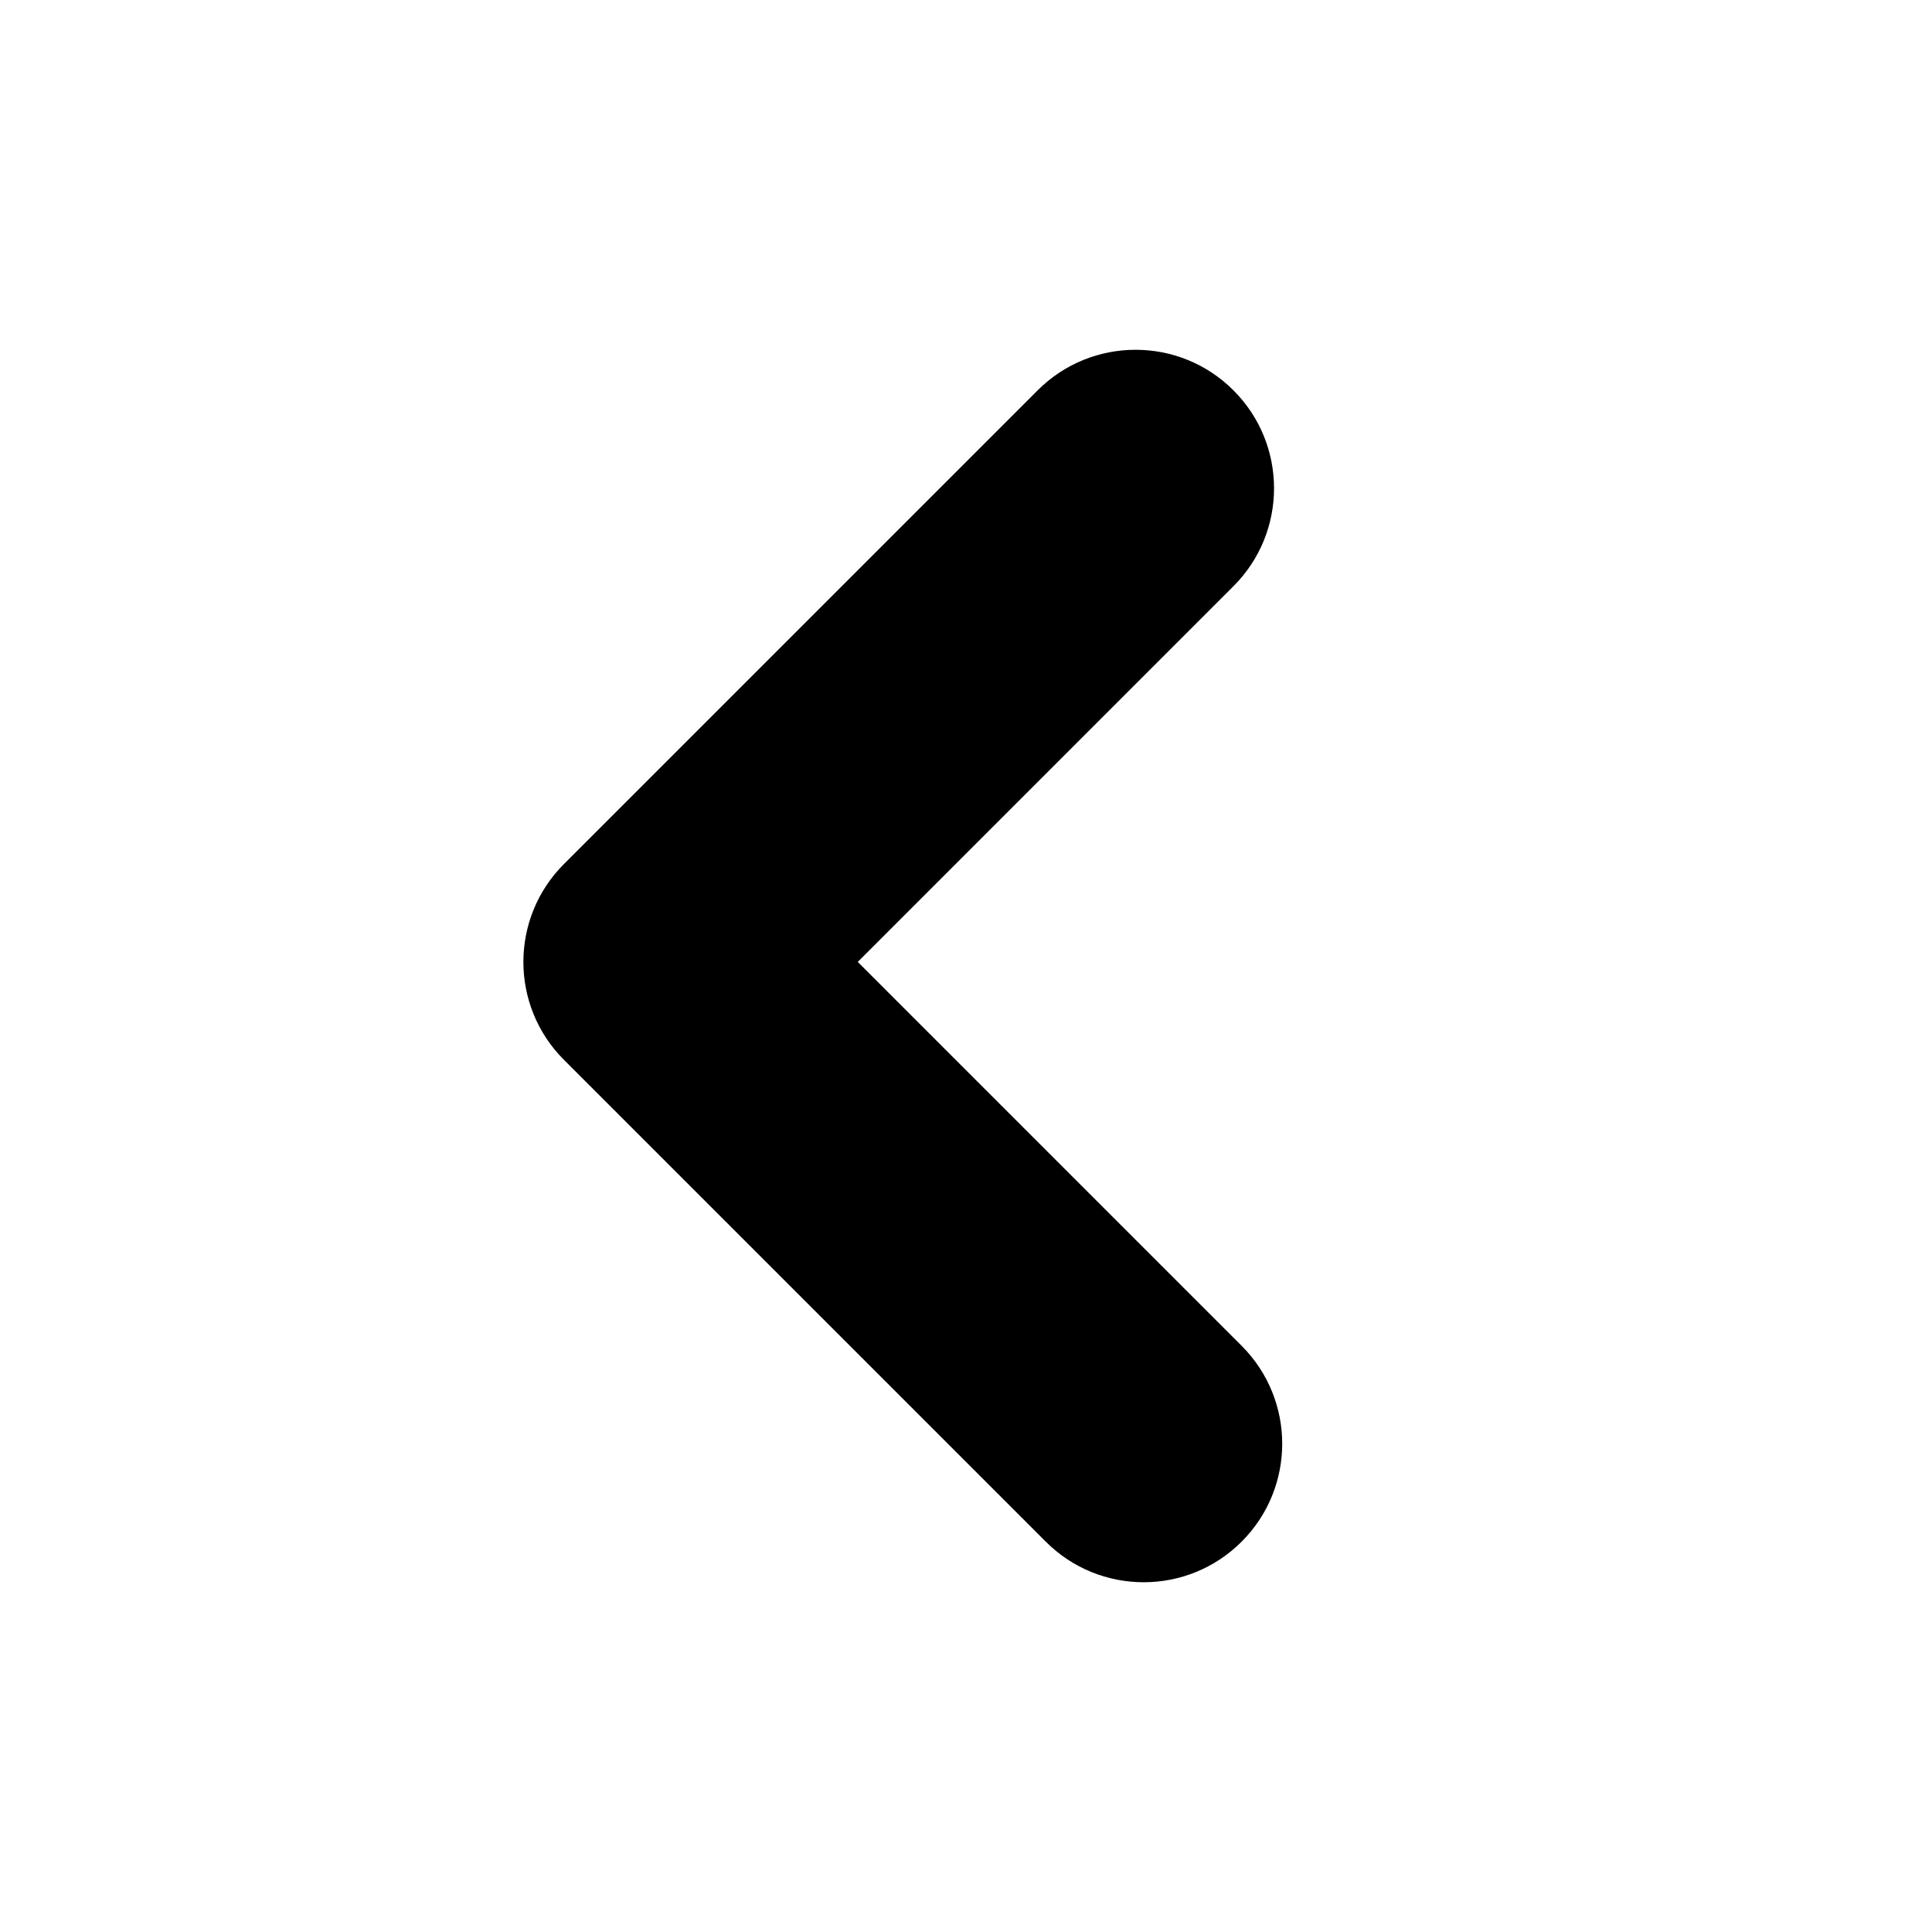
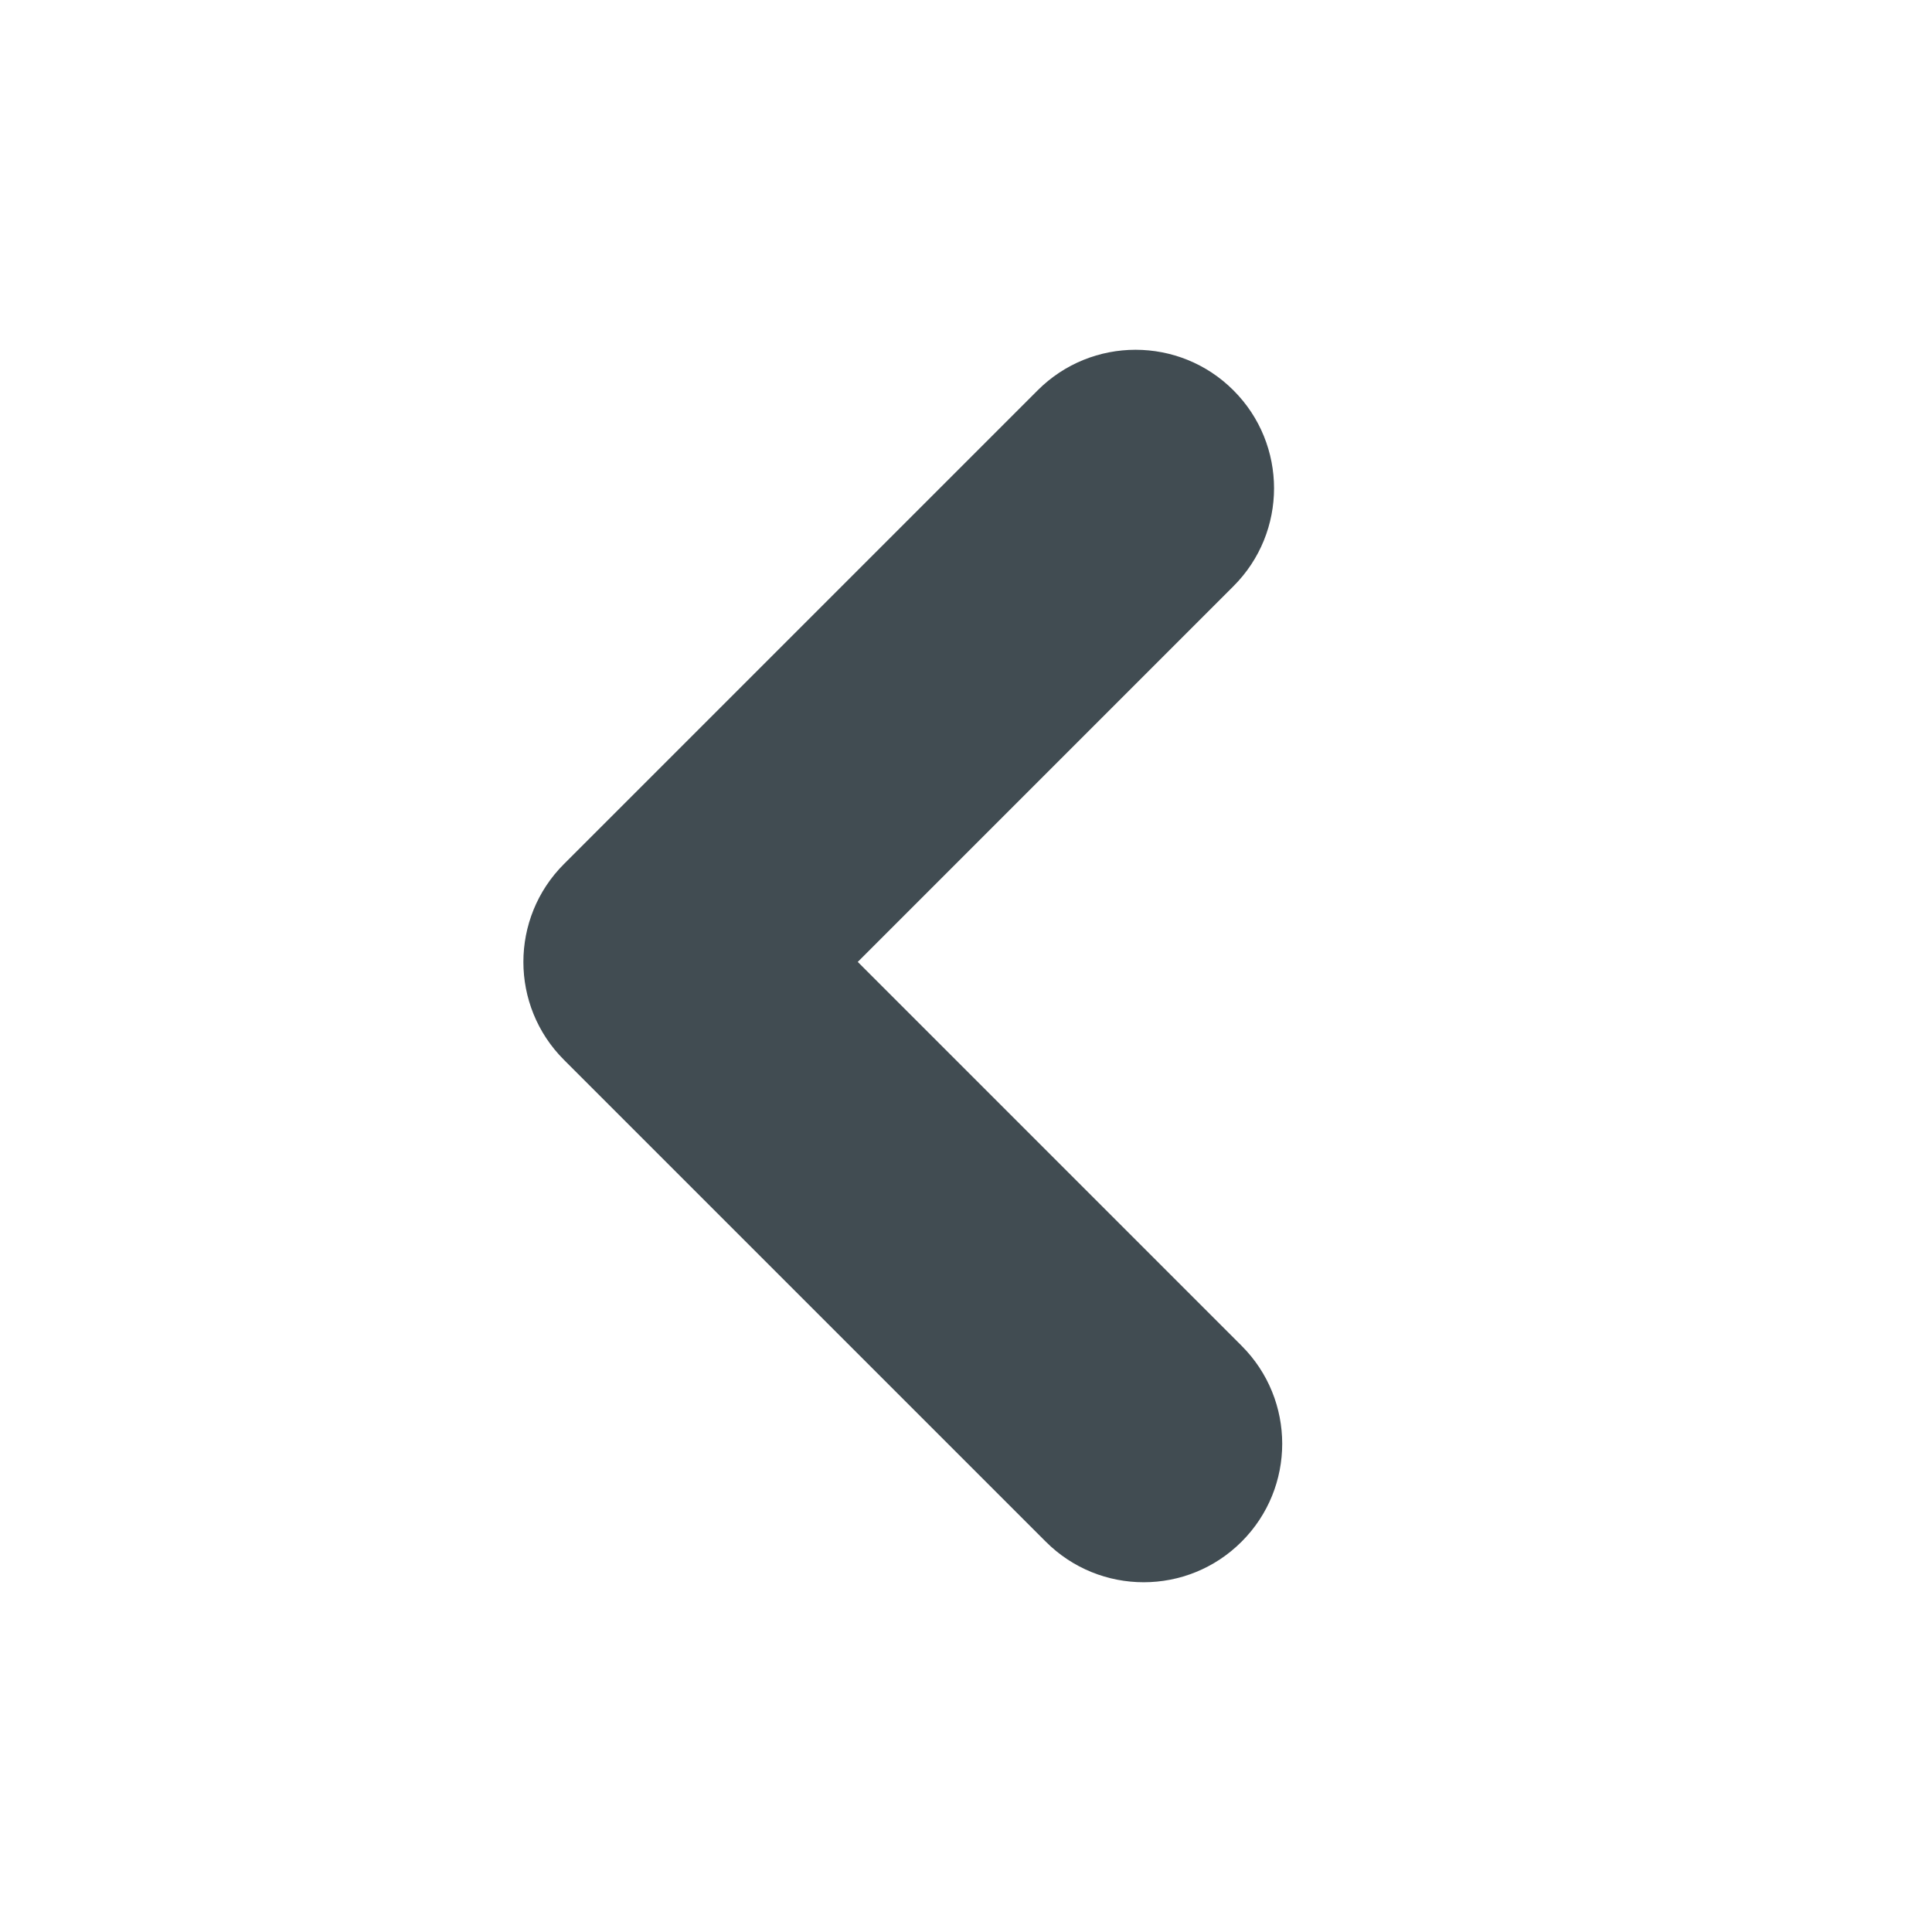
- <svg xmlns="http://www.w3.org/2000/svg" version="1.1" x="0px" y="0px" width="83.697px" height="83.698px" viewBox="2504.769 35.545 83.697 83.698" enable-background="new 2504.769 35.545 83.697 83.698" xml:space="preserve">
-   <g id="Layer_1">
+ <svg xmlns="http://www.w3.org/2000/svg" version="1.1" id="Layer_1" x="0px" y="0px" width="83.697px" height="83.698px" viewBox="2504.769 35.545 83.697 83.698" enable-background="new 2504.769 35.545 83.697 83.698" xml:space="preserve">
+   <g>
    <g>
-       <g>
-         <path d="M2554.316,104.091c-1.535,0-3.071-0.586-4.242-1.758l-20.873-20.873c-2.344-2.343-2.344-6.142,0-8.484l20.52-20.52     c2.342-2.344,6.143-2.344,8.484,0c2.344,2.343,2.344,6.142,0,8.484l-16.276,16.277l16.63,16.631c2.344,2.343,2.344,6.142,0,8.484     C2557.387,103.505,2555.851,104.091,2554.316,104.091z" />
-       </g>
+       <path fill="#414C52" d="M2554.316,104.091c-1.535,0-3.071-0.586-4.242-1.758l-20.873-20.873c-2.344-2.343-2.344-6.142,0-8.484    l20.52-20.52c2.342-2.344,6.143-2.344,8.484,0c2.344,2.343,2.344,6.142,0,8.484l-16.276,16.277l16.63,16.631    c2.344,2.343,2.344,6.142,0,8.484C2557.387,103.505,2555.851,104.091,2554.316,104.091z" />
    </g>
  </g>
-   <g id="Layer_2">
- </g>
-   <g id="Layer_3">
- </g>
-   <g id="Layer_4">
- </g>
-   <g id="Layer_5">
- </g>
-   <g id="Layer_6">
- </g>
-   <g id="Layer_7">
- </g>
-   <g id="Layer_8">
- </g>
</svg>
